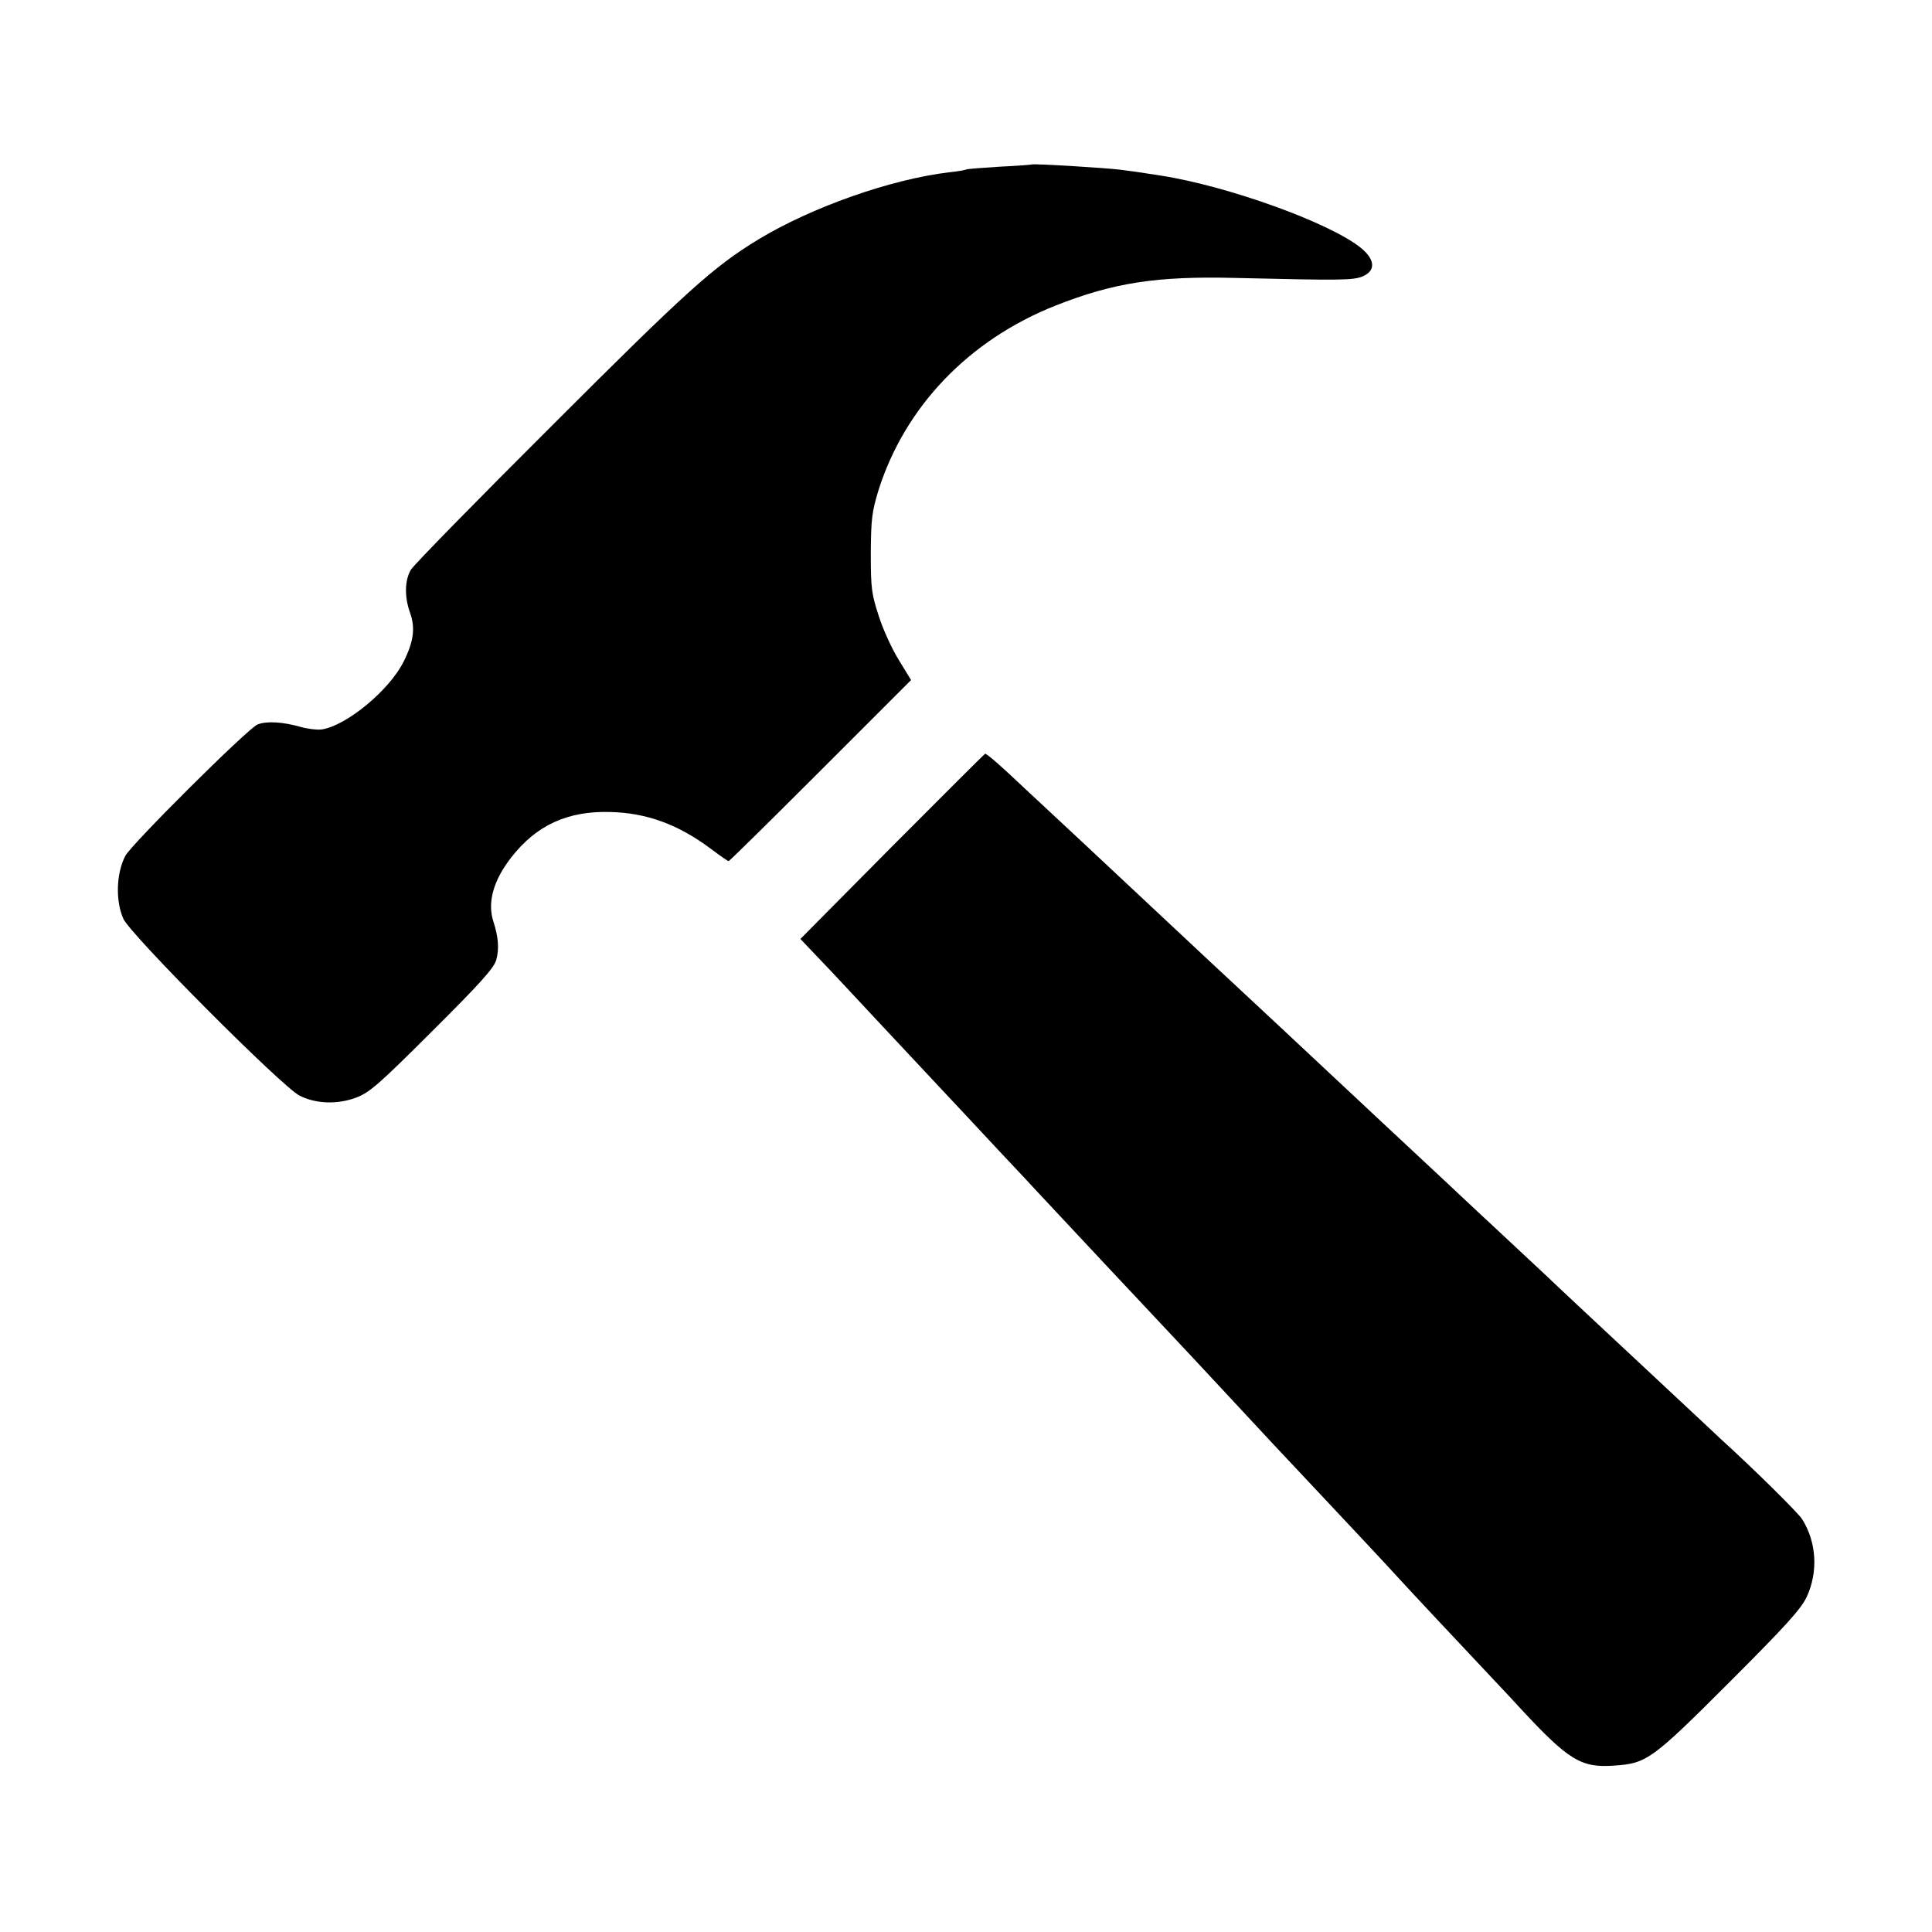
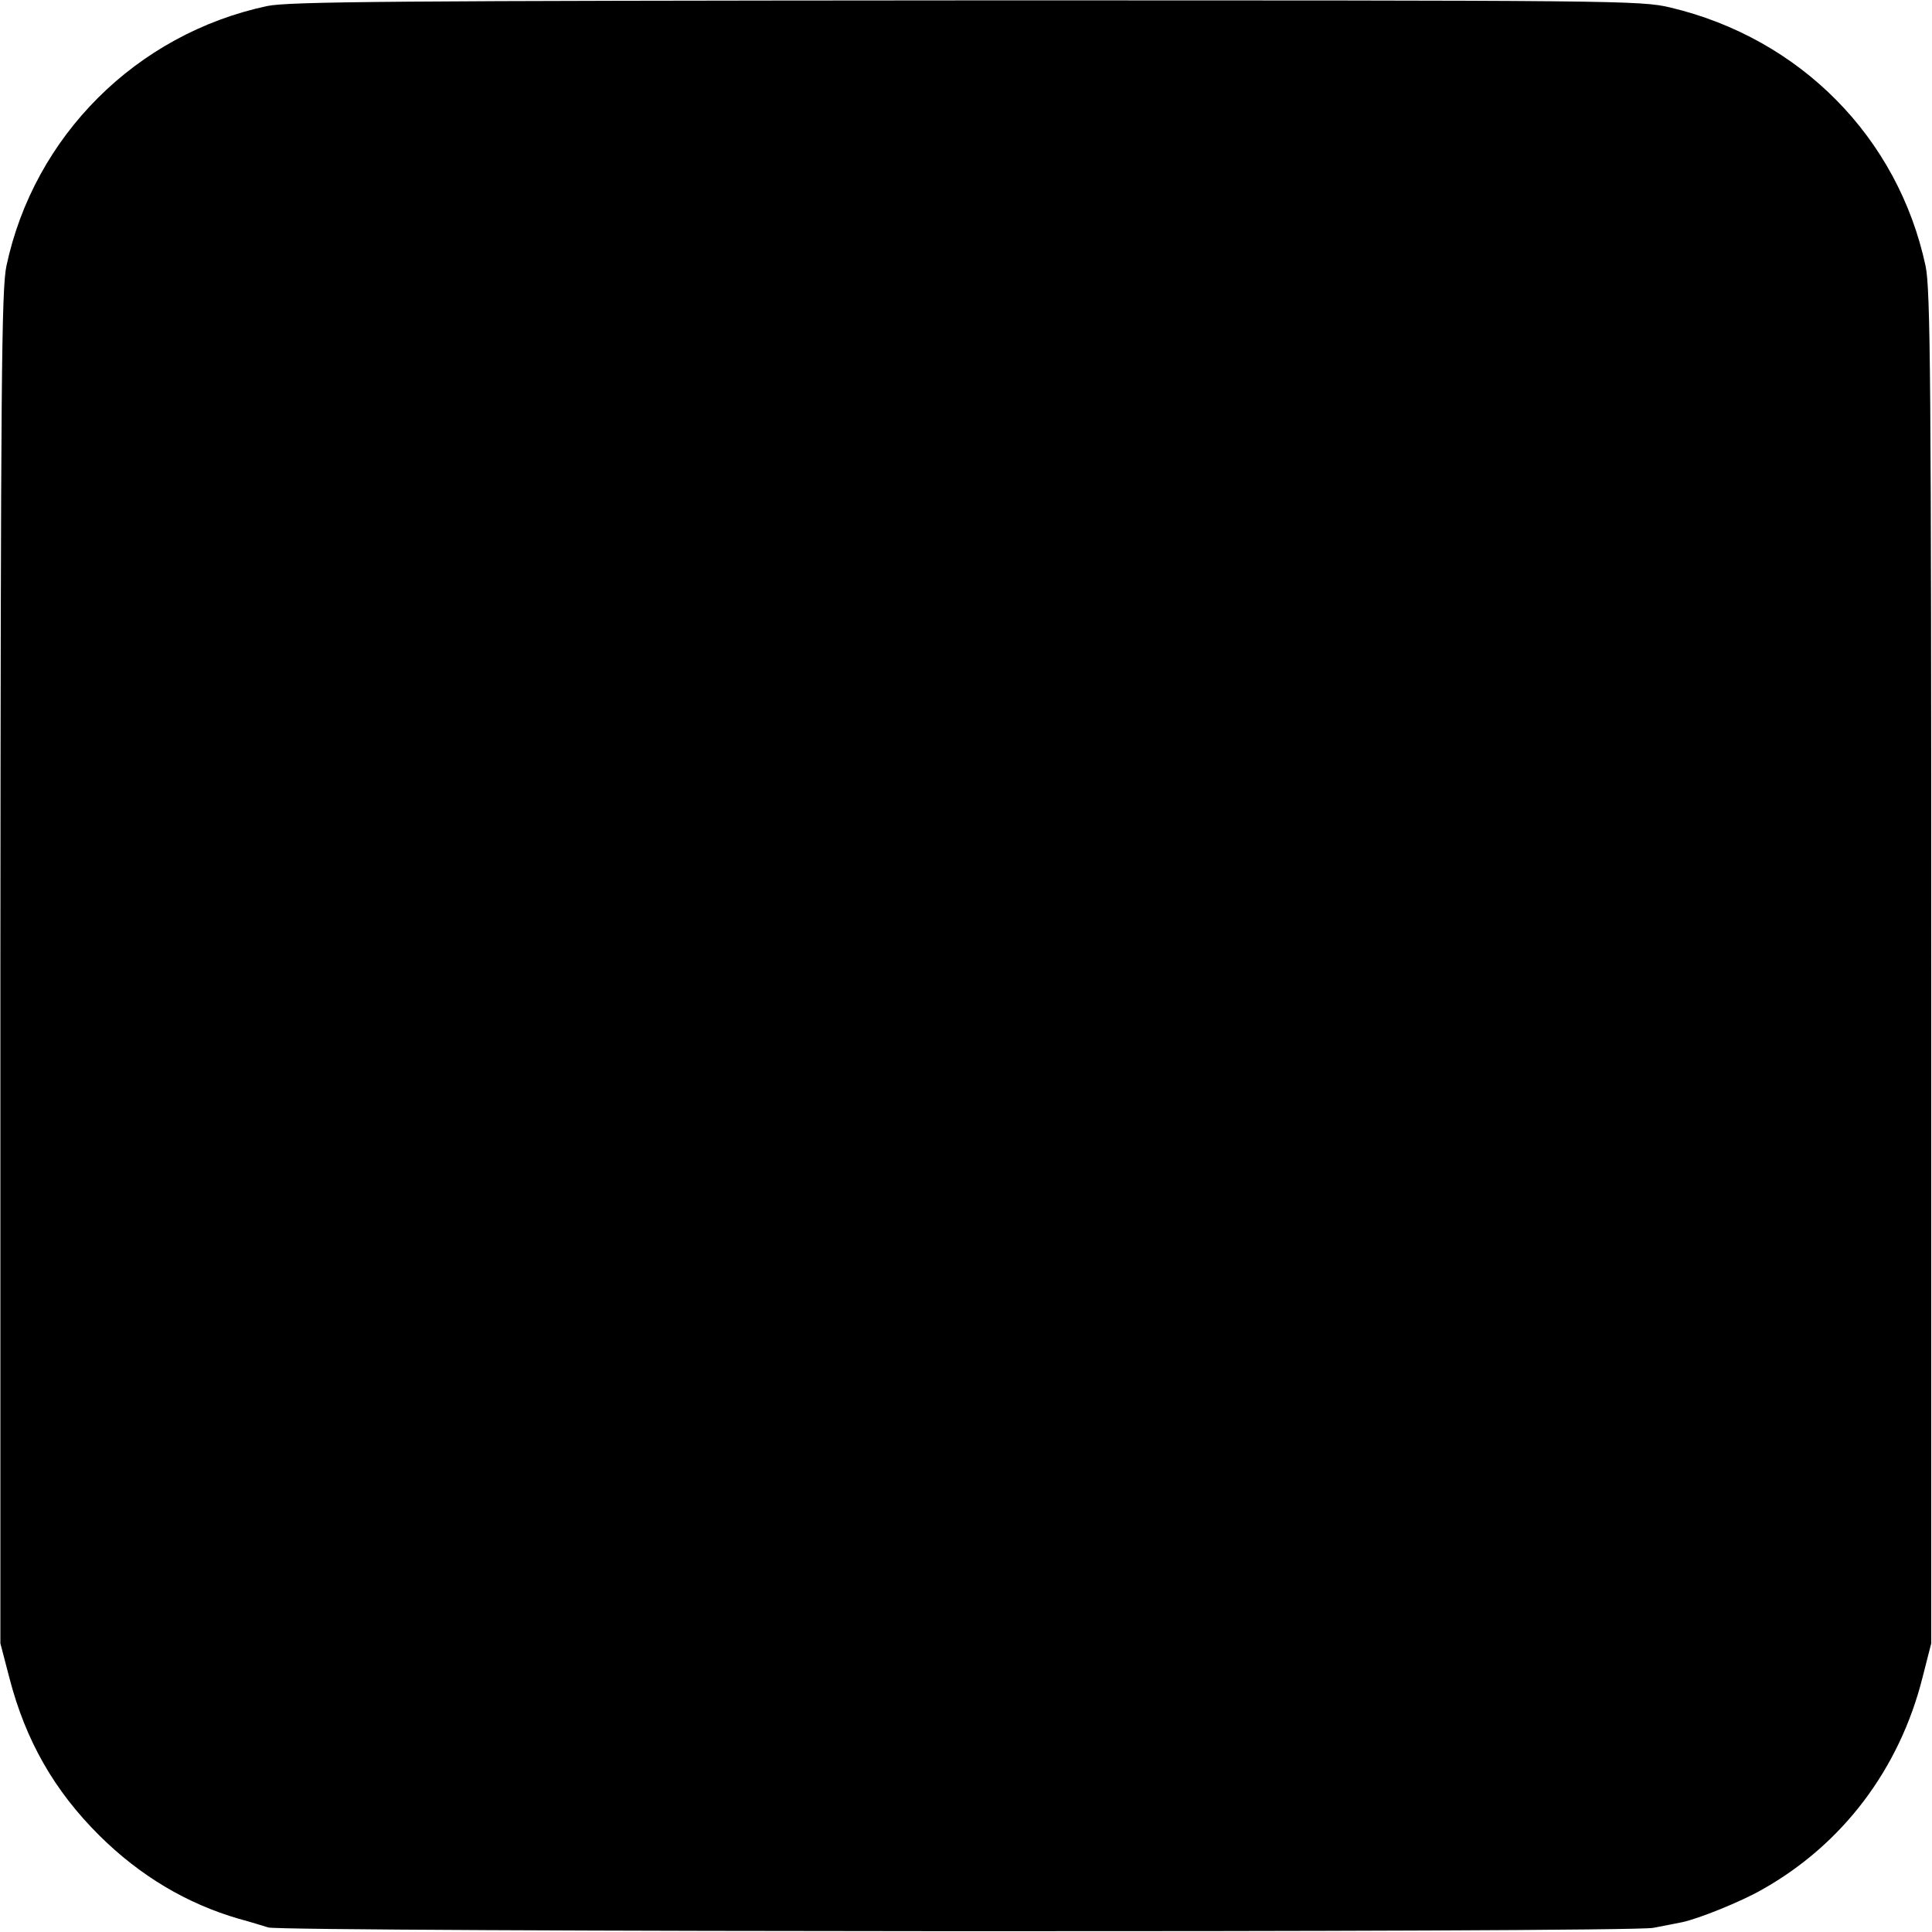
- <svg xmlns="http://www.w3.org/2000/svg" version="1.0" width="700pt" height="700pt" viewBox="0 0 700 700" preserveAspectRatio="xMidYMid meet">
-   <g transform="translate(0,700) scale(0.1,-0.1)" fill="#000000" stroke="none">
-     <path d="M3737 6404 c-1 -1 -53 -5 -116 -8 -63 -4 -117 -8 -120 -10 -3 -2 -30 -7 -60 -10 -213 -25 -501 -127 -694 -244 -161 -98 -257 -184 -746 -673 -271 -270 -502 -506 -512 -523 -23 -38 -24 -99 -3 -157 19 -54 13 -103 -23 -175 -51 -104 -208 -234 -298 -247 -17 -2 -50 2 -75 9 -66 19 -125 22 -157 9 -36 -15 -457 -434 -479 -476 -33 -64 -36 -163 -7 -228 25 -57 578 -612 639 -641 60 -30 137 -32 204 -7 48 18 82 47 276 241 175 174 224 229 232 258 11 40 8 82 -10 138 -23 70 -1 149 64 233 92 118 205 169 358 165 133 -3 247 -45 365 -133 33 -25 62 -45 65 -45 3 0 153 148 333 328 l328 328 -44 72 c-25 40 -58 112 -73 160 -26 79 -29 100 -29 227 1 125 4 150 28 229 96 303 328 545 642 669 210 83 366 107 650 100 383 -9 428 -9 463 6 46 20 45 59 -5 101 -108 90 -479 225 -728 264 -70 11 -112 17 -145 21 -56 7 -319 23 -323 19z" />
-     <path d="M3232 3933 l-332 -335 58 -61 c33 -34 72 -76 88 -93 34 -37 244 -261 359 -384 44 -47 84 -90 90 -96 5 -6 62 -66 125 -134 63 -67 129 -137 145 -155 109 -117 365 -390 490 -523 76 -81 74 -79 222 -238 134 -144 153 -165 242 -259 111 -118 324 -345 355 -380 27 -30 209 -224 336 -359 36 -38 80 -85 98 -105 176 -190 221 -217 342 -208 116 8 135 21 415 301 208 208 260 266 281 310 42 91 36 197 -16 281 -16 25 -174 181 -294 290 -6 6 -49 46 -96 90 -77 72 -195 182 -424 396 -44 41 -98 92 -121 114 -24 22 -91 85 -150 140 -59 55 -127 118 -150 140 -23 22 -93 87 -155 145 -62 58 -130 121 -150 140 -35 33 -236 221 -310 290 -19 18 -87 81 -150 140 -63 59 -129 120 -146 136 -35 33 -267 250 -328 307 -22 21 -92 86 -155 145 -63 59 -149 139 -191 178 -81 77 -136 125 -141 123 -2 -1 -154 -152 -337 -336z" />
+ <svg xmlns="http://www.w3.org/2000/svg" version="1.0" width="512pt" height="512pt" viewBox="0 0 512 512" preserveAspectRatio="xMidYMid meet">
+   <g transform="translate(0,512) scale(0.1,-0.1)" fill="#000000" stroke="none">
+     <path d="M708 5104 c-347 -74 -618 -345 -691 -689 -13 -61 -15 -309 -16 -1860 l0 -1790 24 -92 c43 -166 119 -299 239 -418 107 -106 231 -180 369 -220 30 -8 65 -19 78 -23 41 -12 3608 -14 3670 -1 30 6 64 12 77 15 43 9 155 54 211 86 214 120 365 320 426 563 l23 90 0 1790 c0 1552 -2 1799 -15 1860 -73 341 -332 603 -676 685 -79 19 -137 19 -1867 19 -1518 -1 -1795 -3 -1852 -15z" />
  </g>
</svg>
